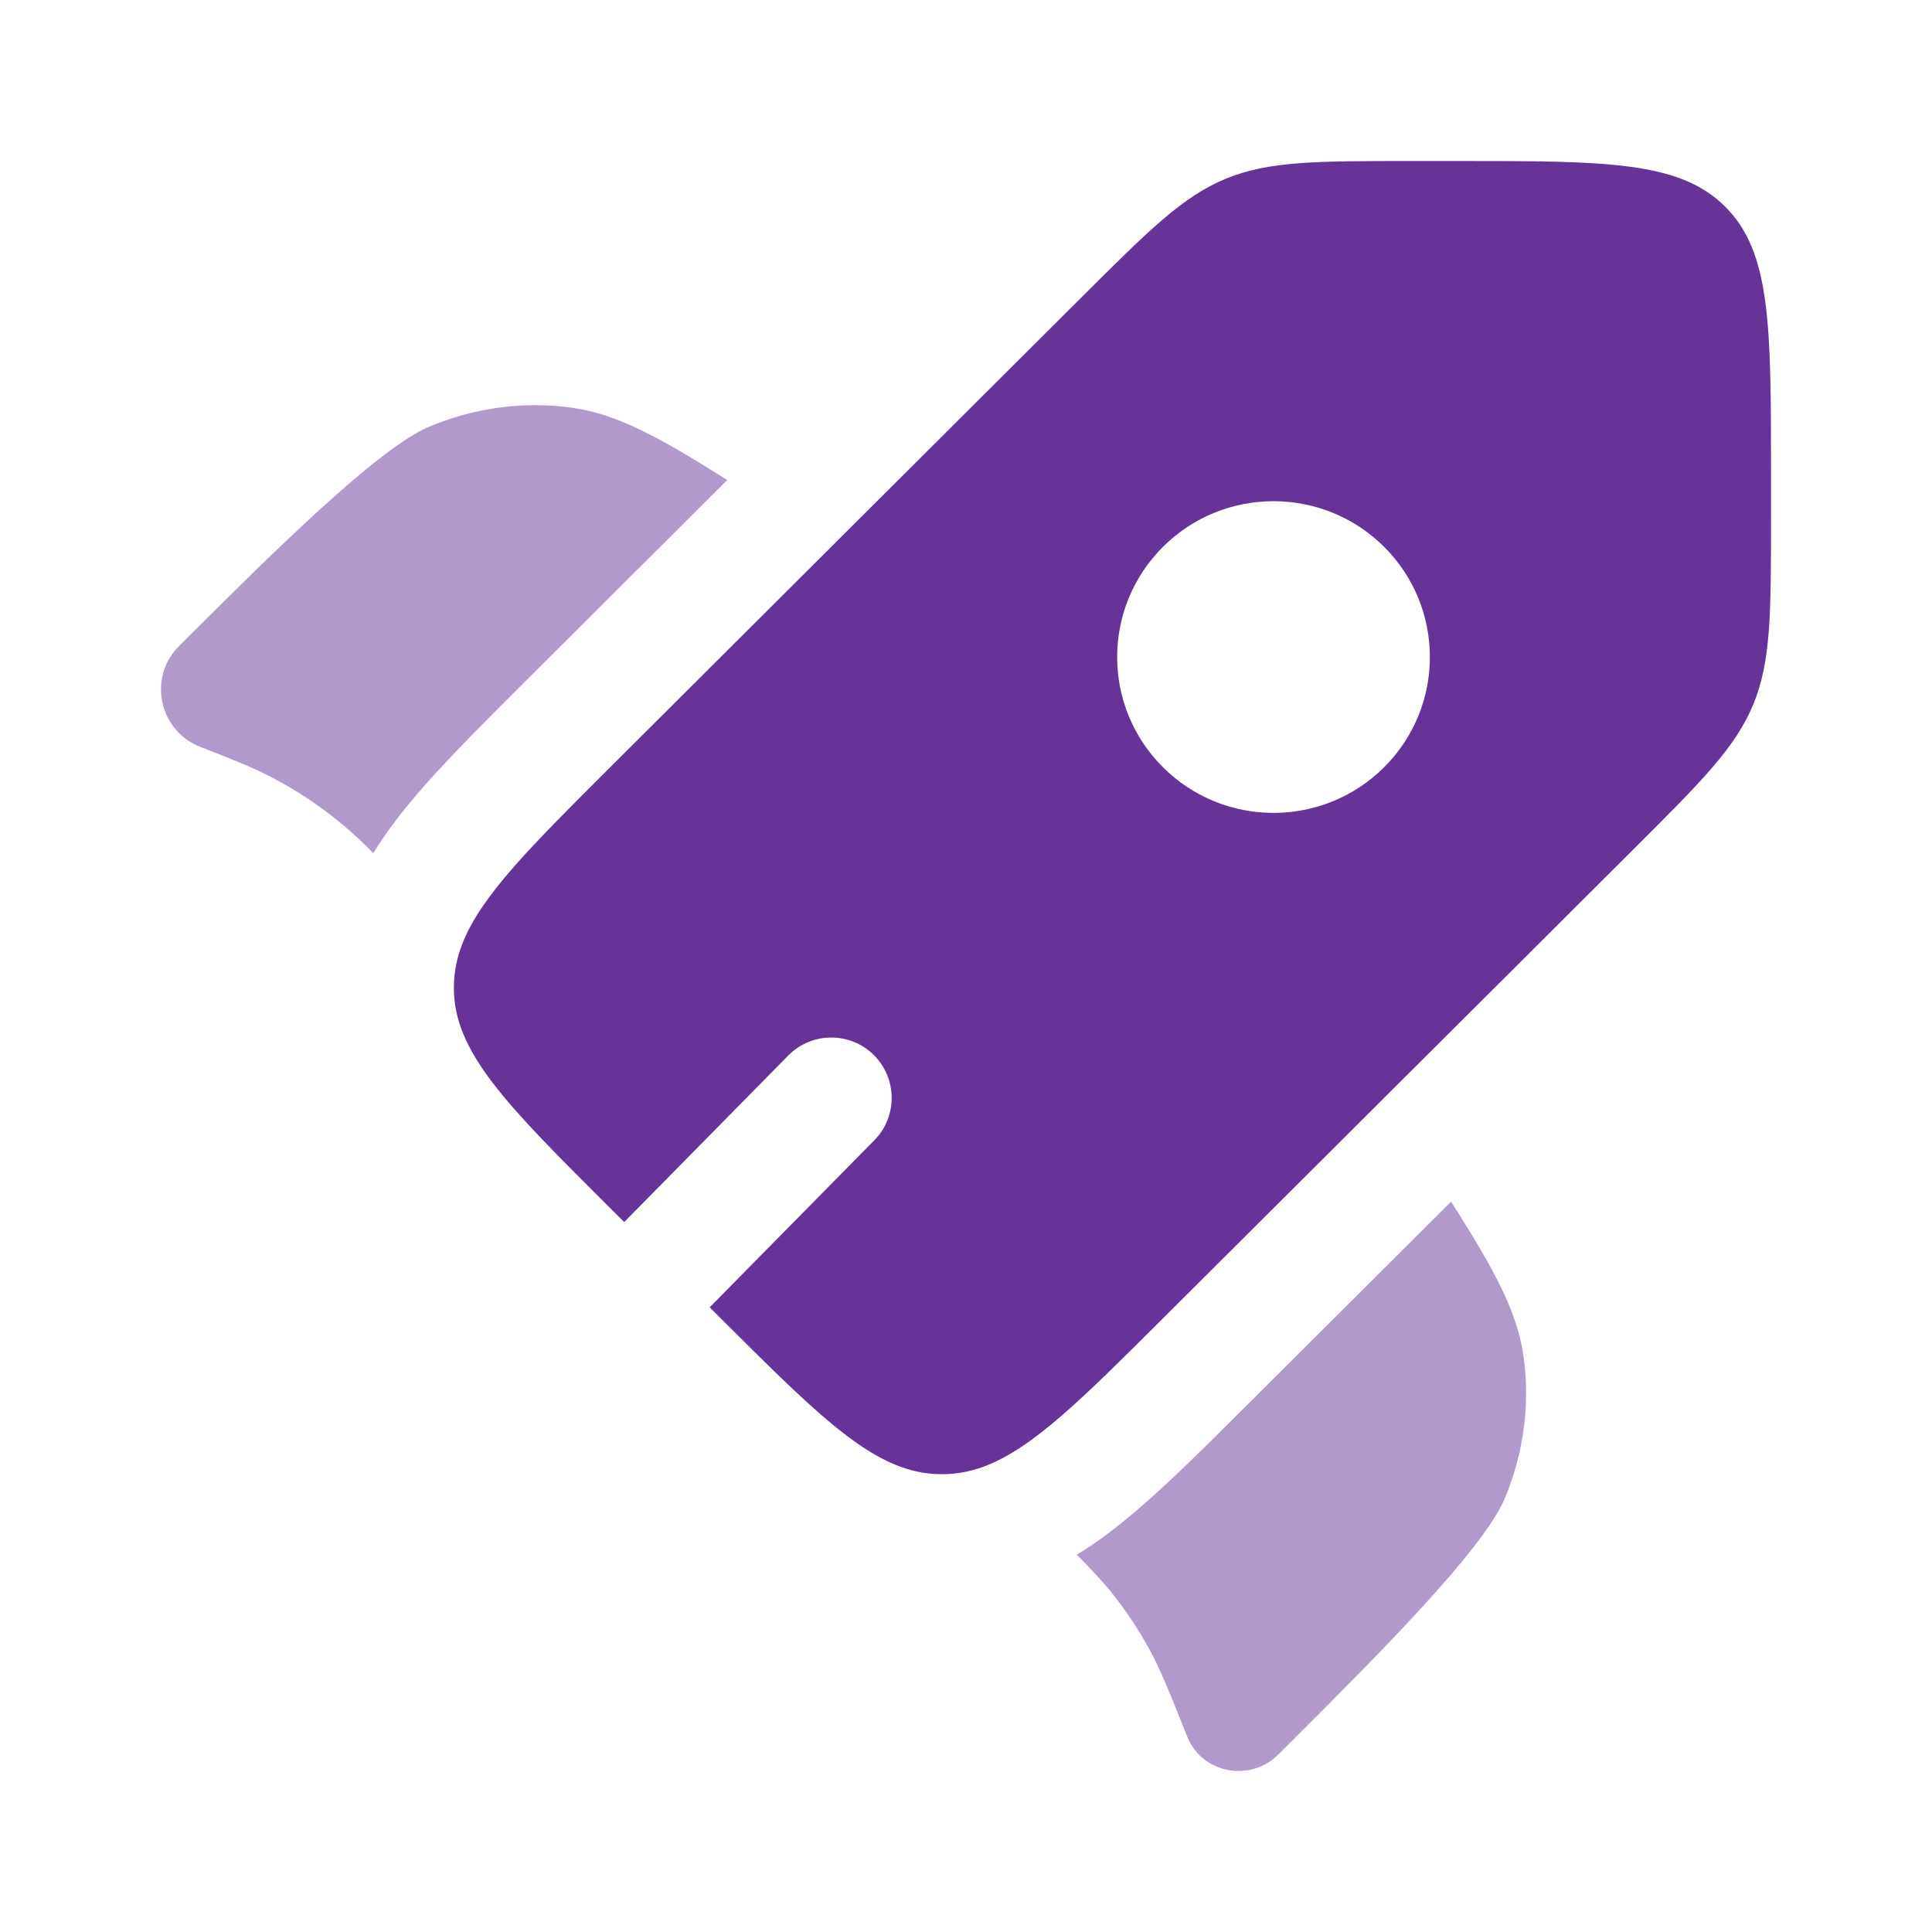
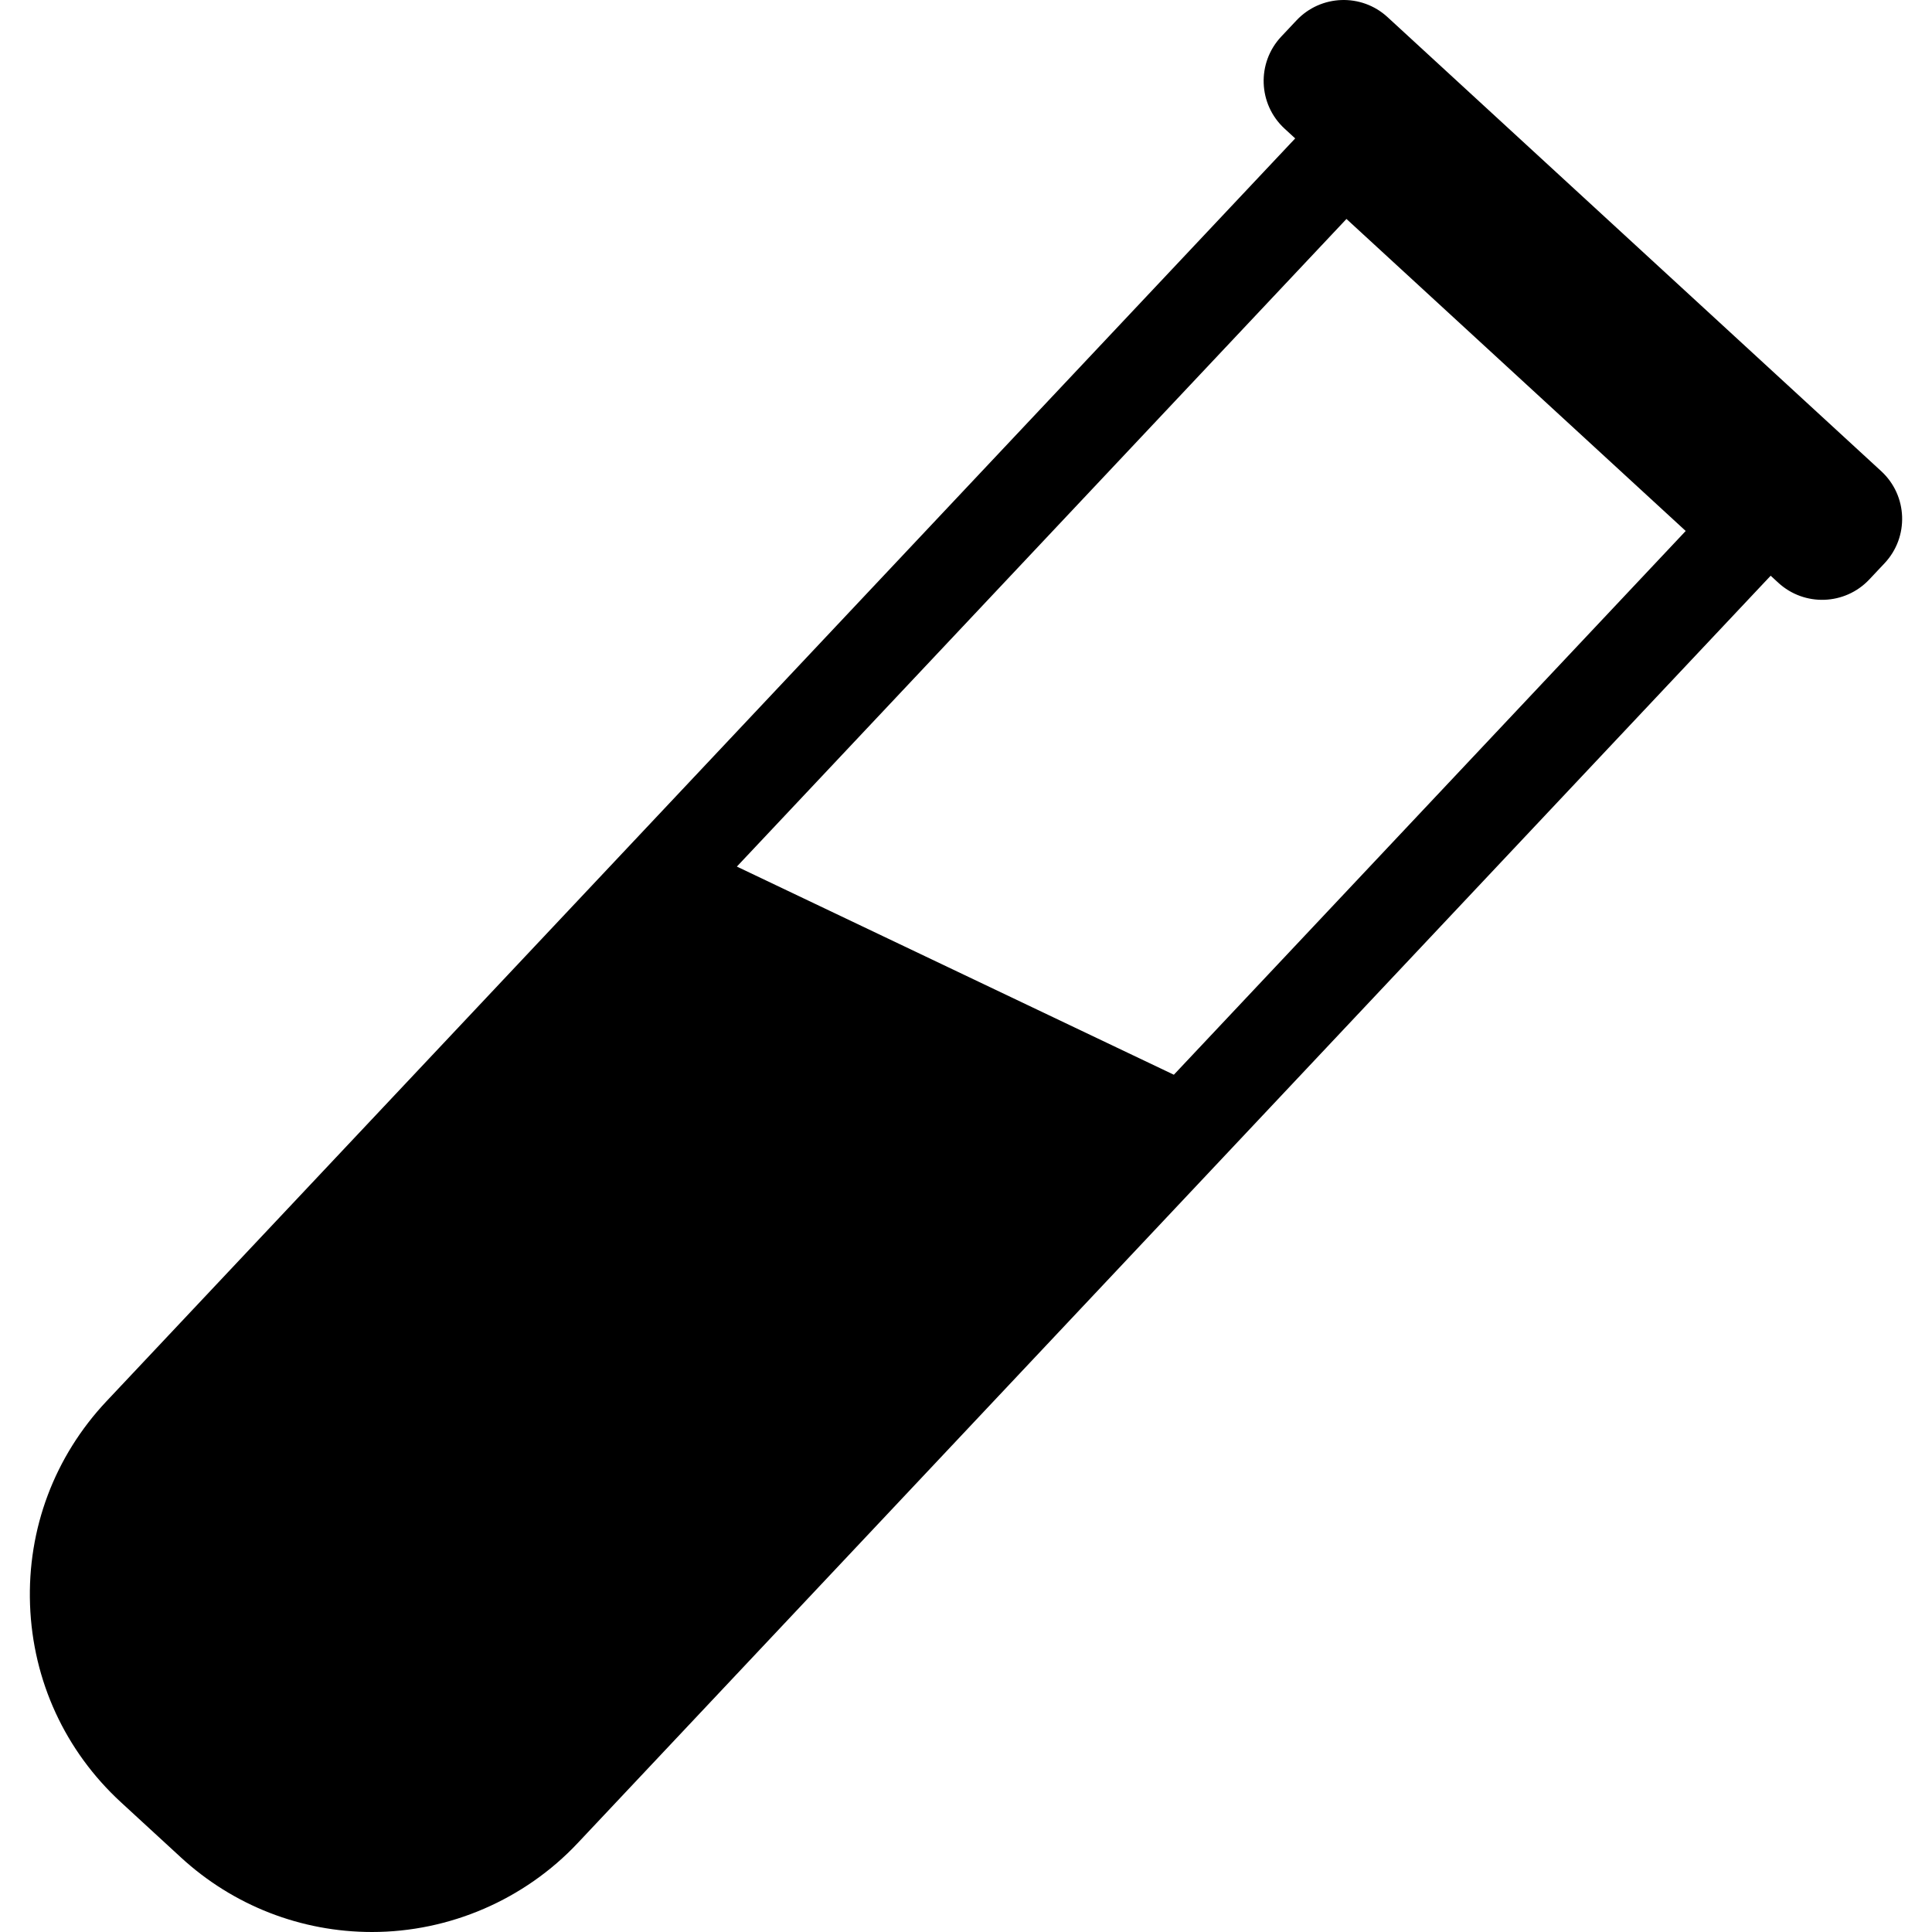
- <svg xmlns="http://www.w3.org/2000/svg" width="800px" height="800px" viewBox="0 0 24 24" fill="none">
-   <g id="SVGRepo_bgCarrier" stroke-width="0" />
-   <g id="SVGRepo_tracerCarrier" stroke-linecap="round" stroke-linejoin="round" />
-   <g id="SVGRepo_iconCarrier">
-     <path fill-rule="evenodd" clip-rule="evenodd" d="M14.447 16.377L20.294 10.548C21.136 9.708 21.557 9.288 21.778 8.755C22 8.221 22 7.627 22 6.44V5.873C22 4.047 22 3.134 21.431 2.567C20.862 2 19.947 2 18.116 2H17.547C16.356 2 15.761 2 15.225 2.221C14.69 2.442 14.269 2.862 13.427 3.701L7.58 9.531C6.596 10.512 5.986 11.12 5.75 11.707C5.675 11.893 5.638 12.077 5.638 12.269C5.638 13.071 6.285 13.717 7.58 15.008L7.754 15.181L9.792 13.112C10.083 12.817 10.558 12.814 10.853 13.104C11.148 13.395 11.152 13.87 10.861 14.165L8.816 16.24L8.953 16.377C10.248 17.668 10.896 18.313 11.7 18.313C11.878 18.313 12.048 18.282 12.219 18.219C12.822 17.997 13.438 17.383 14.447 16.377ZM17.194 9.531C16.435 10.287 15.205 10.287 14.447 9.531C13.688 8.775 13.688 7.549 14.447 6.793C15.205 6.037 16.435 6.037 17.194 6.793C17.952 7.549 17.952 8.775 17.194 9.531Z" fill="#663399" />
-     <g opacity="0.5">
-       <path d="M9.034 5.963L6.491 8.499C6.024 8.965 5.595 9.392 5.256 9.779C5.039 10.027 4.821 10.298 4.637 10.598L4.613 10.574C4.566 10.527 4.542 10.503 4.518 10.48C4.076 10.052 3.556 9.711 2.986 9.476C2.956 9.463 2.925 9.451 2.863 9.426L2.484 9.276C1.972 9.073 1.835 8.413 2.225 8.024C3.345 6.907 4.69 5.566 5.339 5.297C5.912 5.059 6.53 4.98 7.127 5.068C7.673 5.149 8.19 5.43 9.034 5.963Z" fill="#663399" />
-       <path d="M13.377 19.313C13.582 19.521 13.718 19.668 13.841 19.825C14.003 20.032 14.148 20.252 14.275 20.483C14.417 20.743 14.528 21.02 14.749 21.575C14.929 22.026 15.527 22.146 15.875 21.799L15.959 21.716C17.079 20.599 18.424 19.258 18.694 18.611C18.932 18.04 19.011 17.424 18.923 16.829C18.842 16.284 18.561 15.769 18.026 14.927L15.474 17.471C14.996 17.948 14.558 18.385 14.161 18.727C13.924 18.933 13.664 19.138 13.377 19.313Z" fill="#663399" />
-     </g>
-   </g>
+ <svg xmlns="http://www.w3.org/2000/svg" fill="#000000" height="800px" width="800px" version="1.1" id="Capa_1" viewBox="0 0 208.776 208.776" xml:space="preserve">
+   <path d="M203.289,50.917L149.938,1.848c-2.822-2.596-7.208-2.438-9.836,0.354l-1.647,1.75c-2.671,2.838-2.51,7.312,0.359,9.95  l1.148,1.055L11.517,151.411c-5.63,5.98-8.567,13.795-8.271,22.003s3.788,15.791,9.833,21.351l6.479,5.96  c5.646,5.192,12.976,8.051,20.642,8.051c8.378,0,16.475-3.497,22.214-9.595L191.342,62.214l0.823,0.757  c2.822,2.596,7.208,2.438,9.836-0.354l1.647-1.75C206.319,58.029,206.158,53.555,203.289,50.917z M126.849,116.138L79.627,93.644  l65.875-69.983l36.659,33.717L126.849,116.138z" />
</svg>
